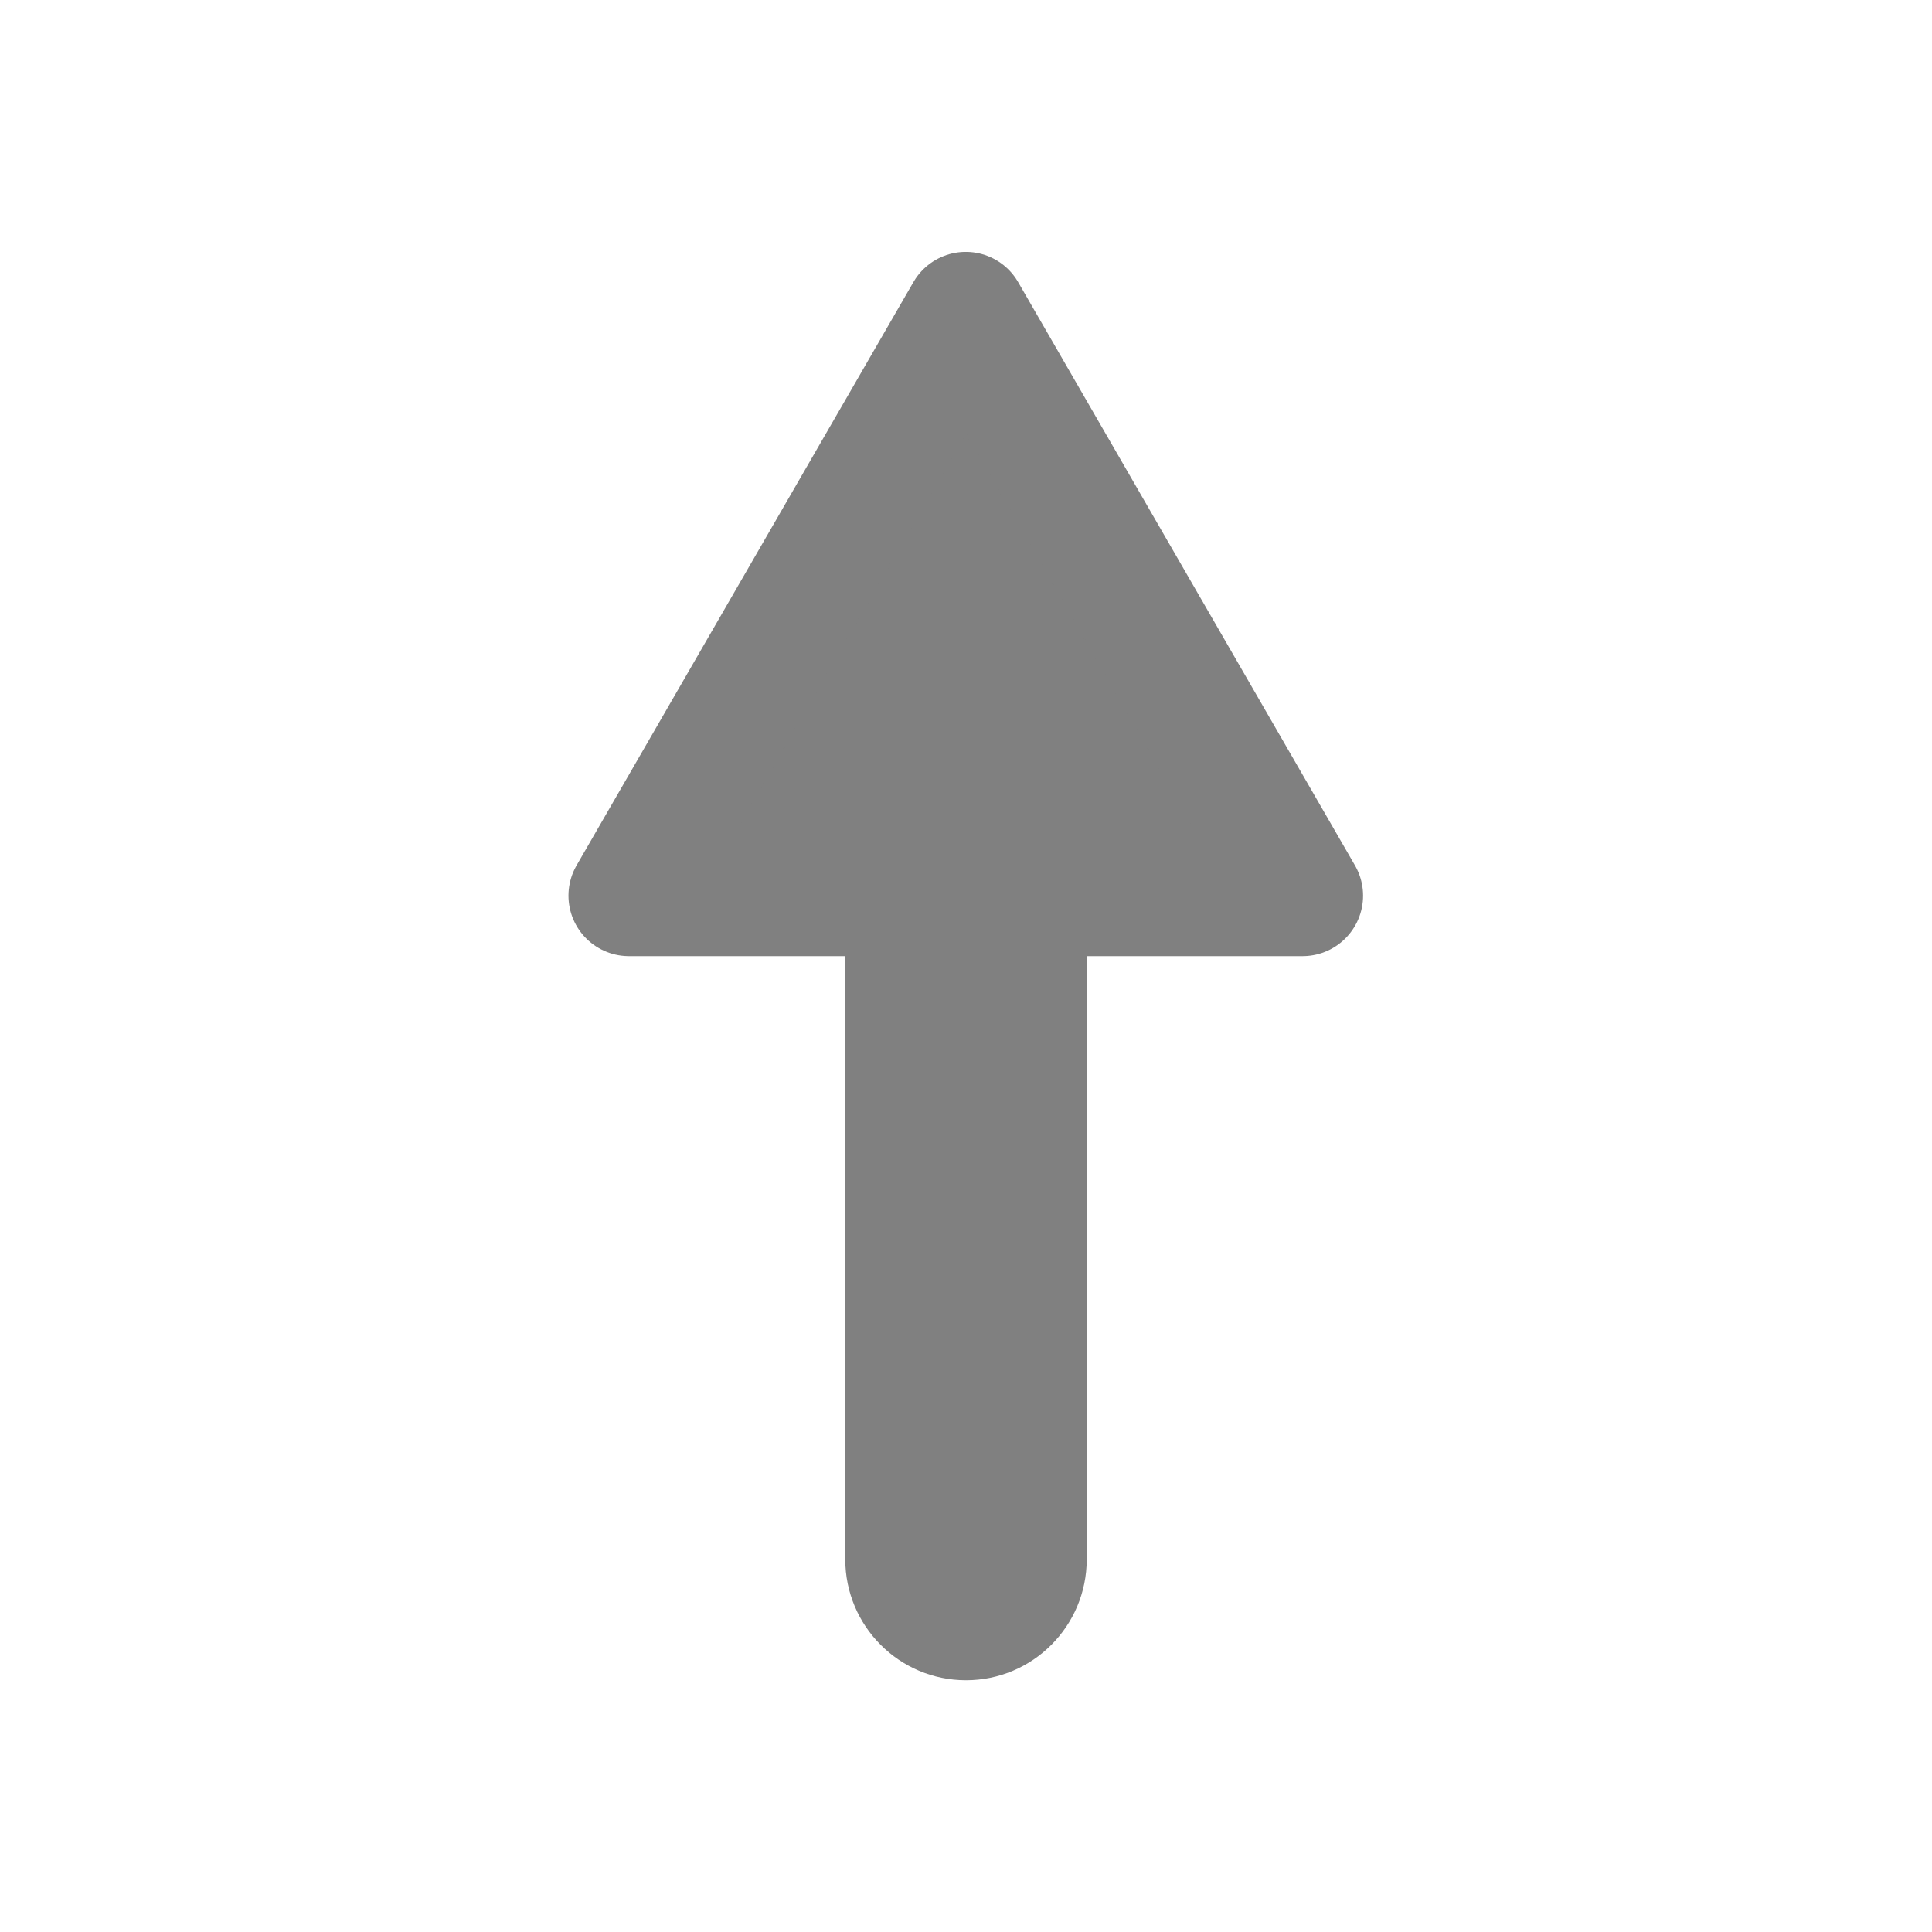
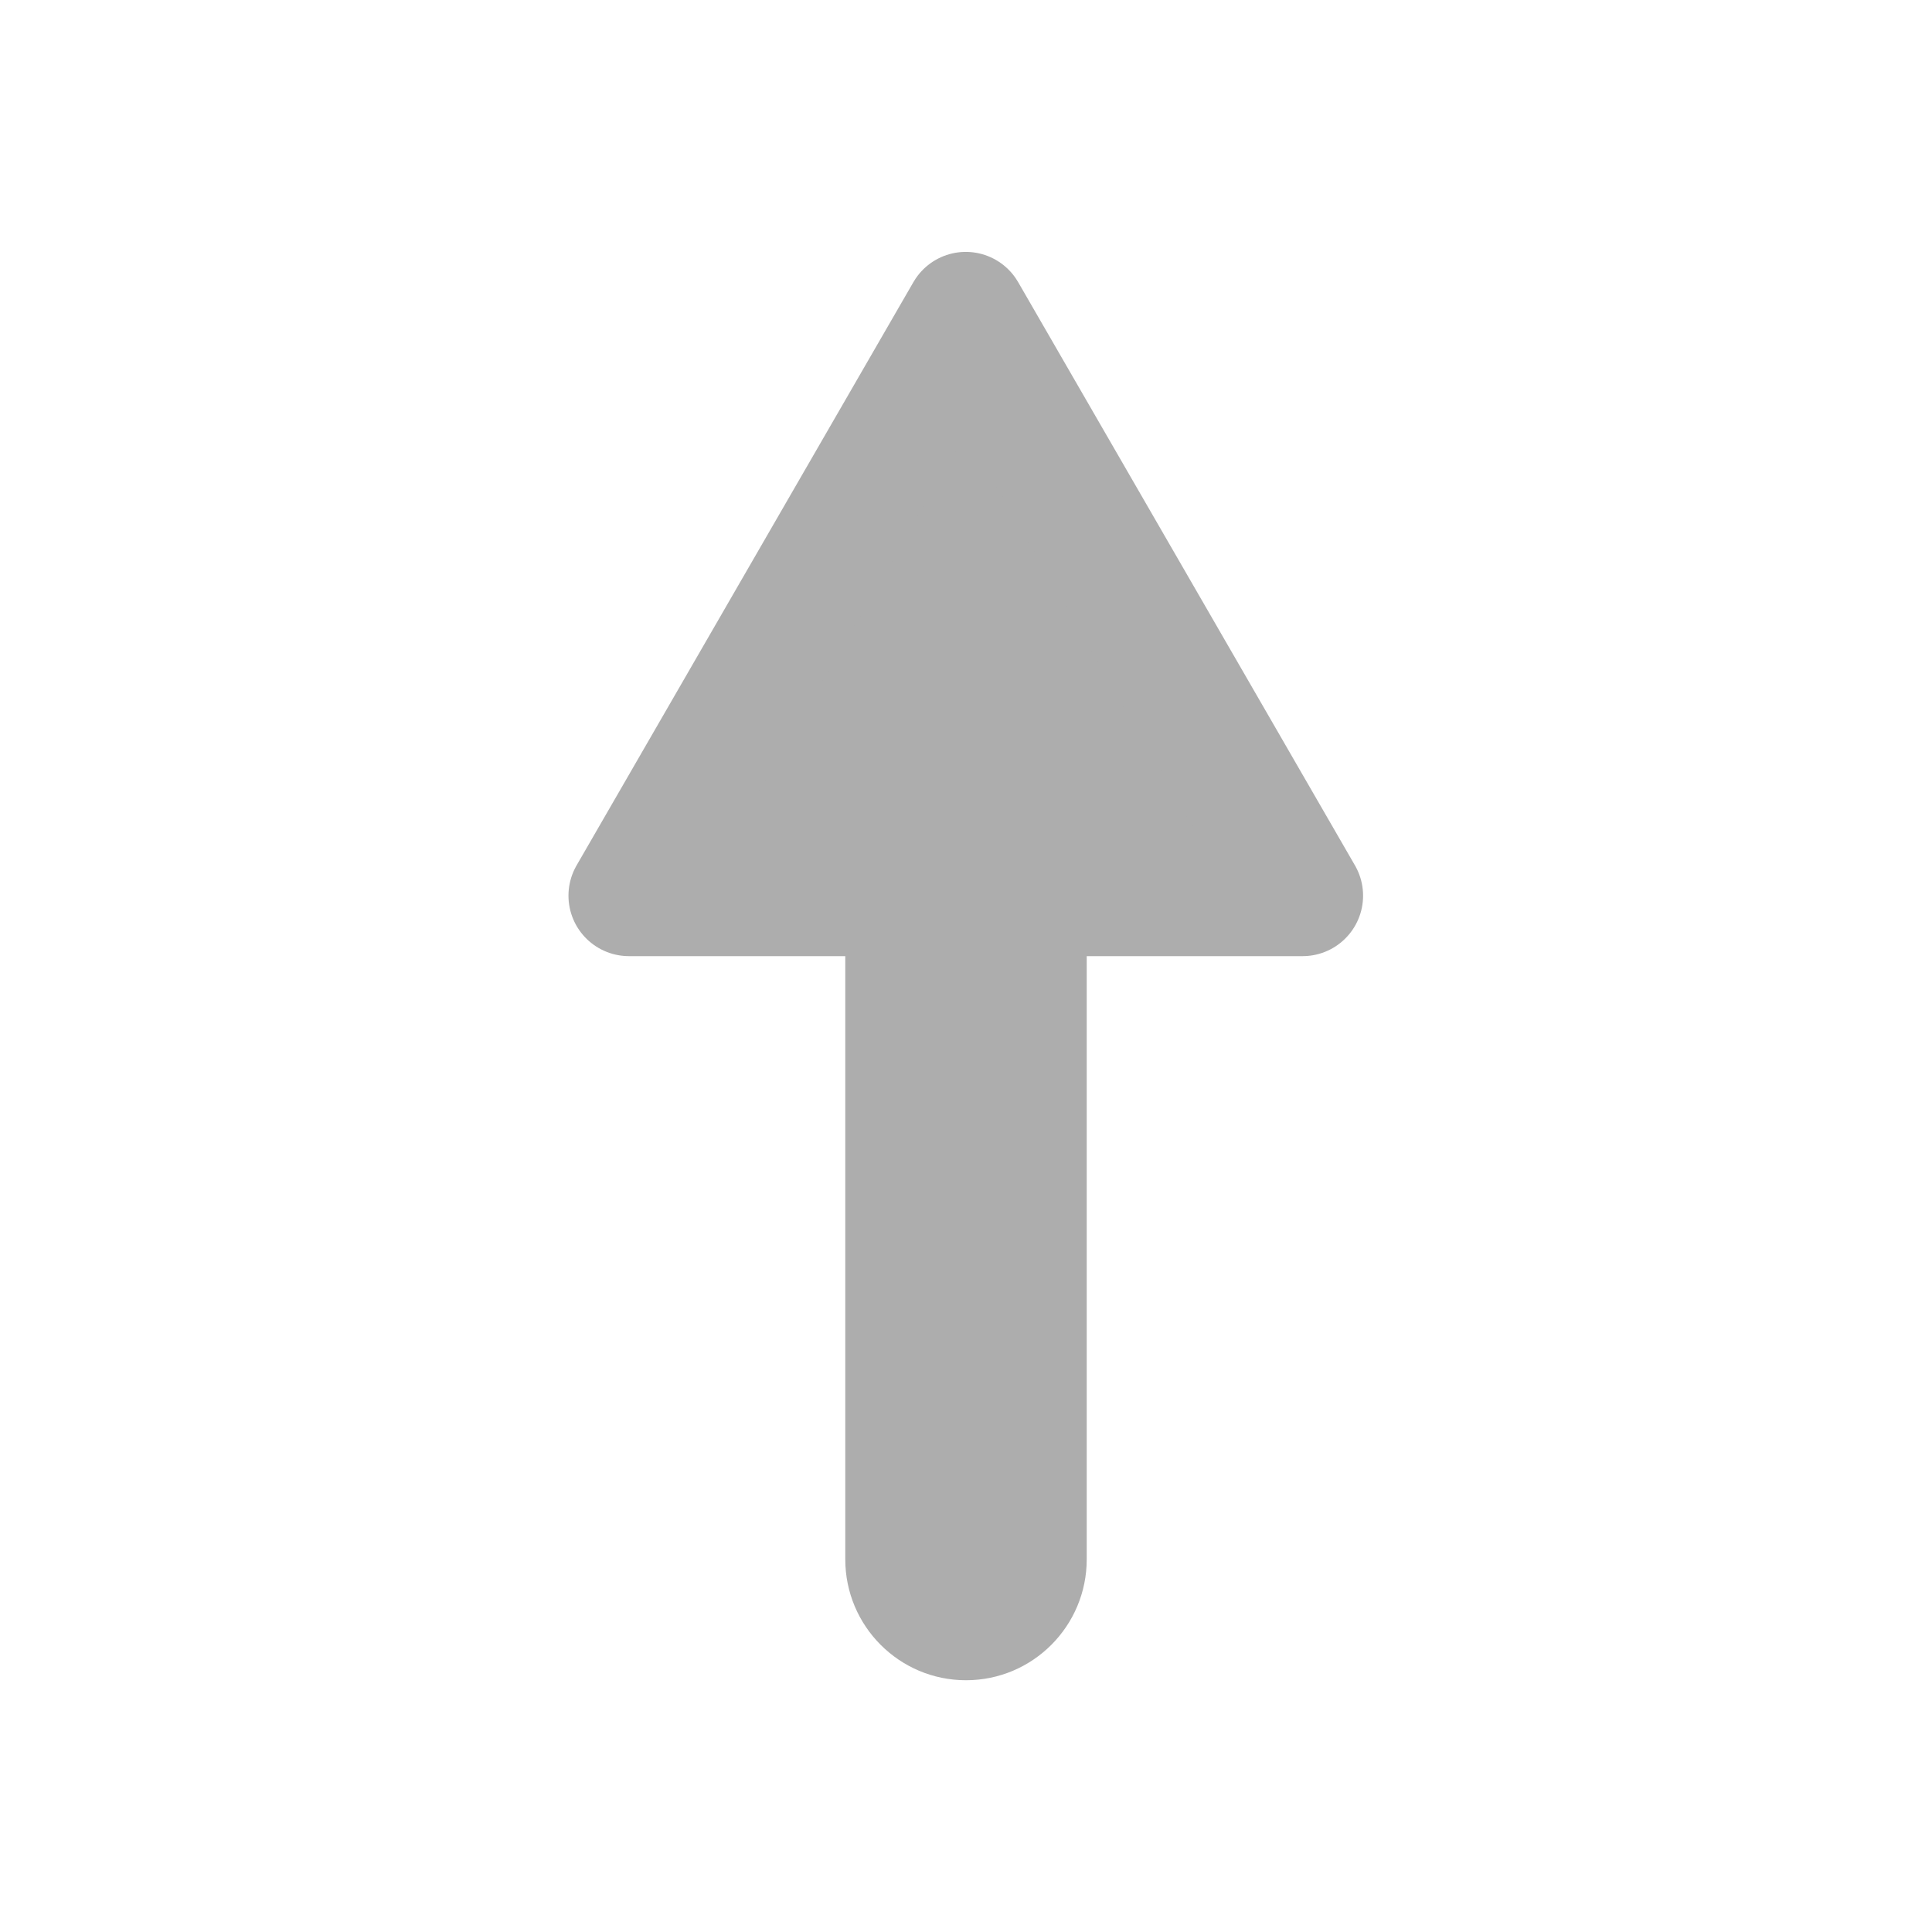
<svg xmlns="http://www.w3.org/2000/svg" width="16" height="16" viewBox="0 0 4.233 4.233" version="1.1" id="svg832">
  <defs id="defs826" />
  <g id="layer1" transform="translate(0,-292.7666)">
-     <rect style="opacity:1;fill:#808080;fill-opacity:1;fill-rule:nonzero;stroke:none;stroke-width:0.265;stroke-linecap:square;stroke-linejoin:round;stroke-miterlimit:4;stroke-dasharray:none;stroke-dashoffset:16;stroke-opacity:1;paint-order:normal" id="rect845" width="0.529" height="2.646" x="-2.381" y="-296.448" ry="0.265" transform="scale(-1)" />
-     <path style="opacity:1;fill:#808080;fill-opacity:1;fill-rule:nonzero;stroke:#808080;stroke-width:0.265;stroke-linecap:square;stroke-linejoin:round;stroke-miterlimit:4;stroke-dasharray:none;stroke-dashoffset:16;stroke-opacity:1;paint-order:normal" id="path859" d="m 2.854,294.729 -1.476,0 0.738,-1.278 z" />
+     <rect style="opacity:1;fill:#adadad;fill-opacity:1;fill-rule:nonzero;stroke:none;stroke-width:0.265;stroke-linecap:square;stroke-linejoin:round;stroke-miterlimit:4;stroke-dasharray:none;stroke-dashoffset:16;stroke-opacity:1;paint-order:normal" id="rect845" width="0.529" height="2.646" x="-2.381" y="-296.448" ry="0.265" transform="scale(-1)" />
+     <path style="opacity:1;fill:#adadad;fill-opacity:1;fill-rule:nonzero;stroke:#adadad;stroke-width:0.265;stroke-linecap:square;stroke-linejoin:round;stroke-miterlimit:4;stroke-dasharray:none;stroke-dashoffset:16;stroke-opacity:1;paint-order:normal" id="path859" d="m 2.854,294.729 -1.476,0 0.738,-1.278 z" />
  </g>
</svg>
